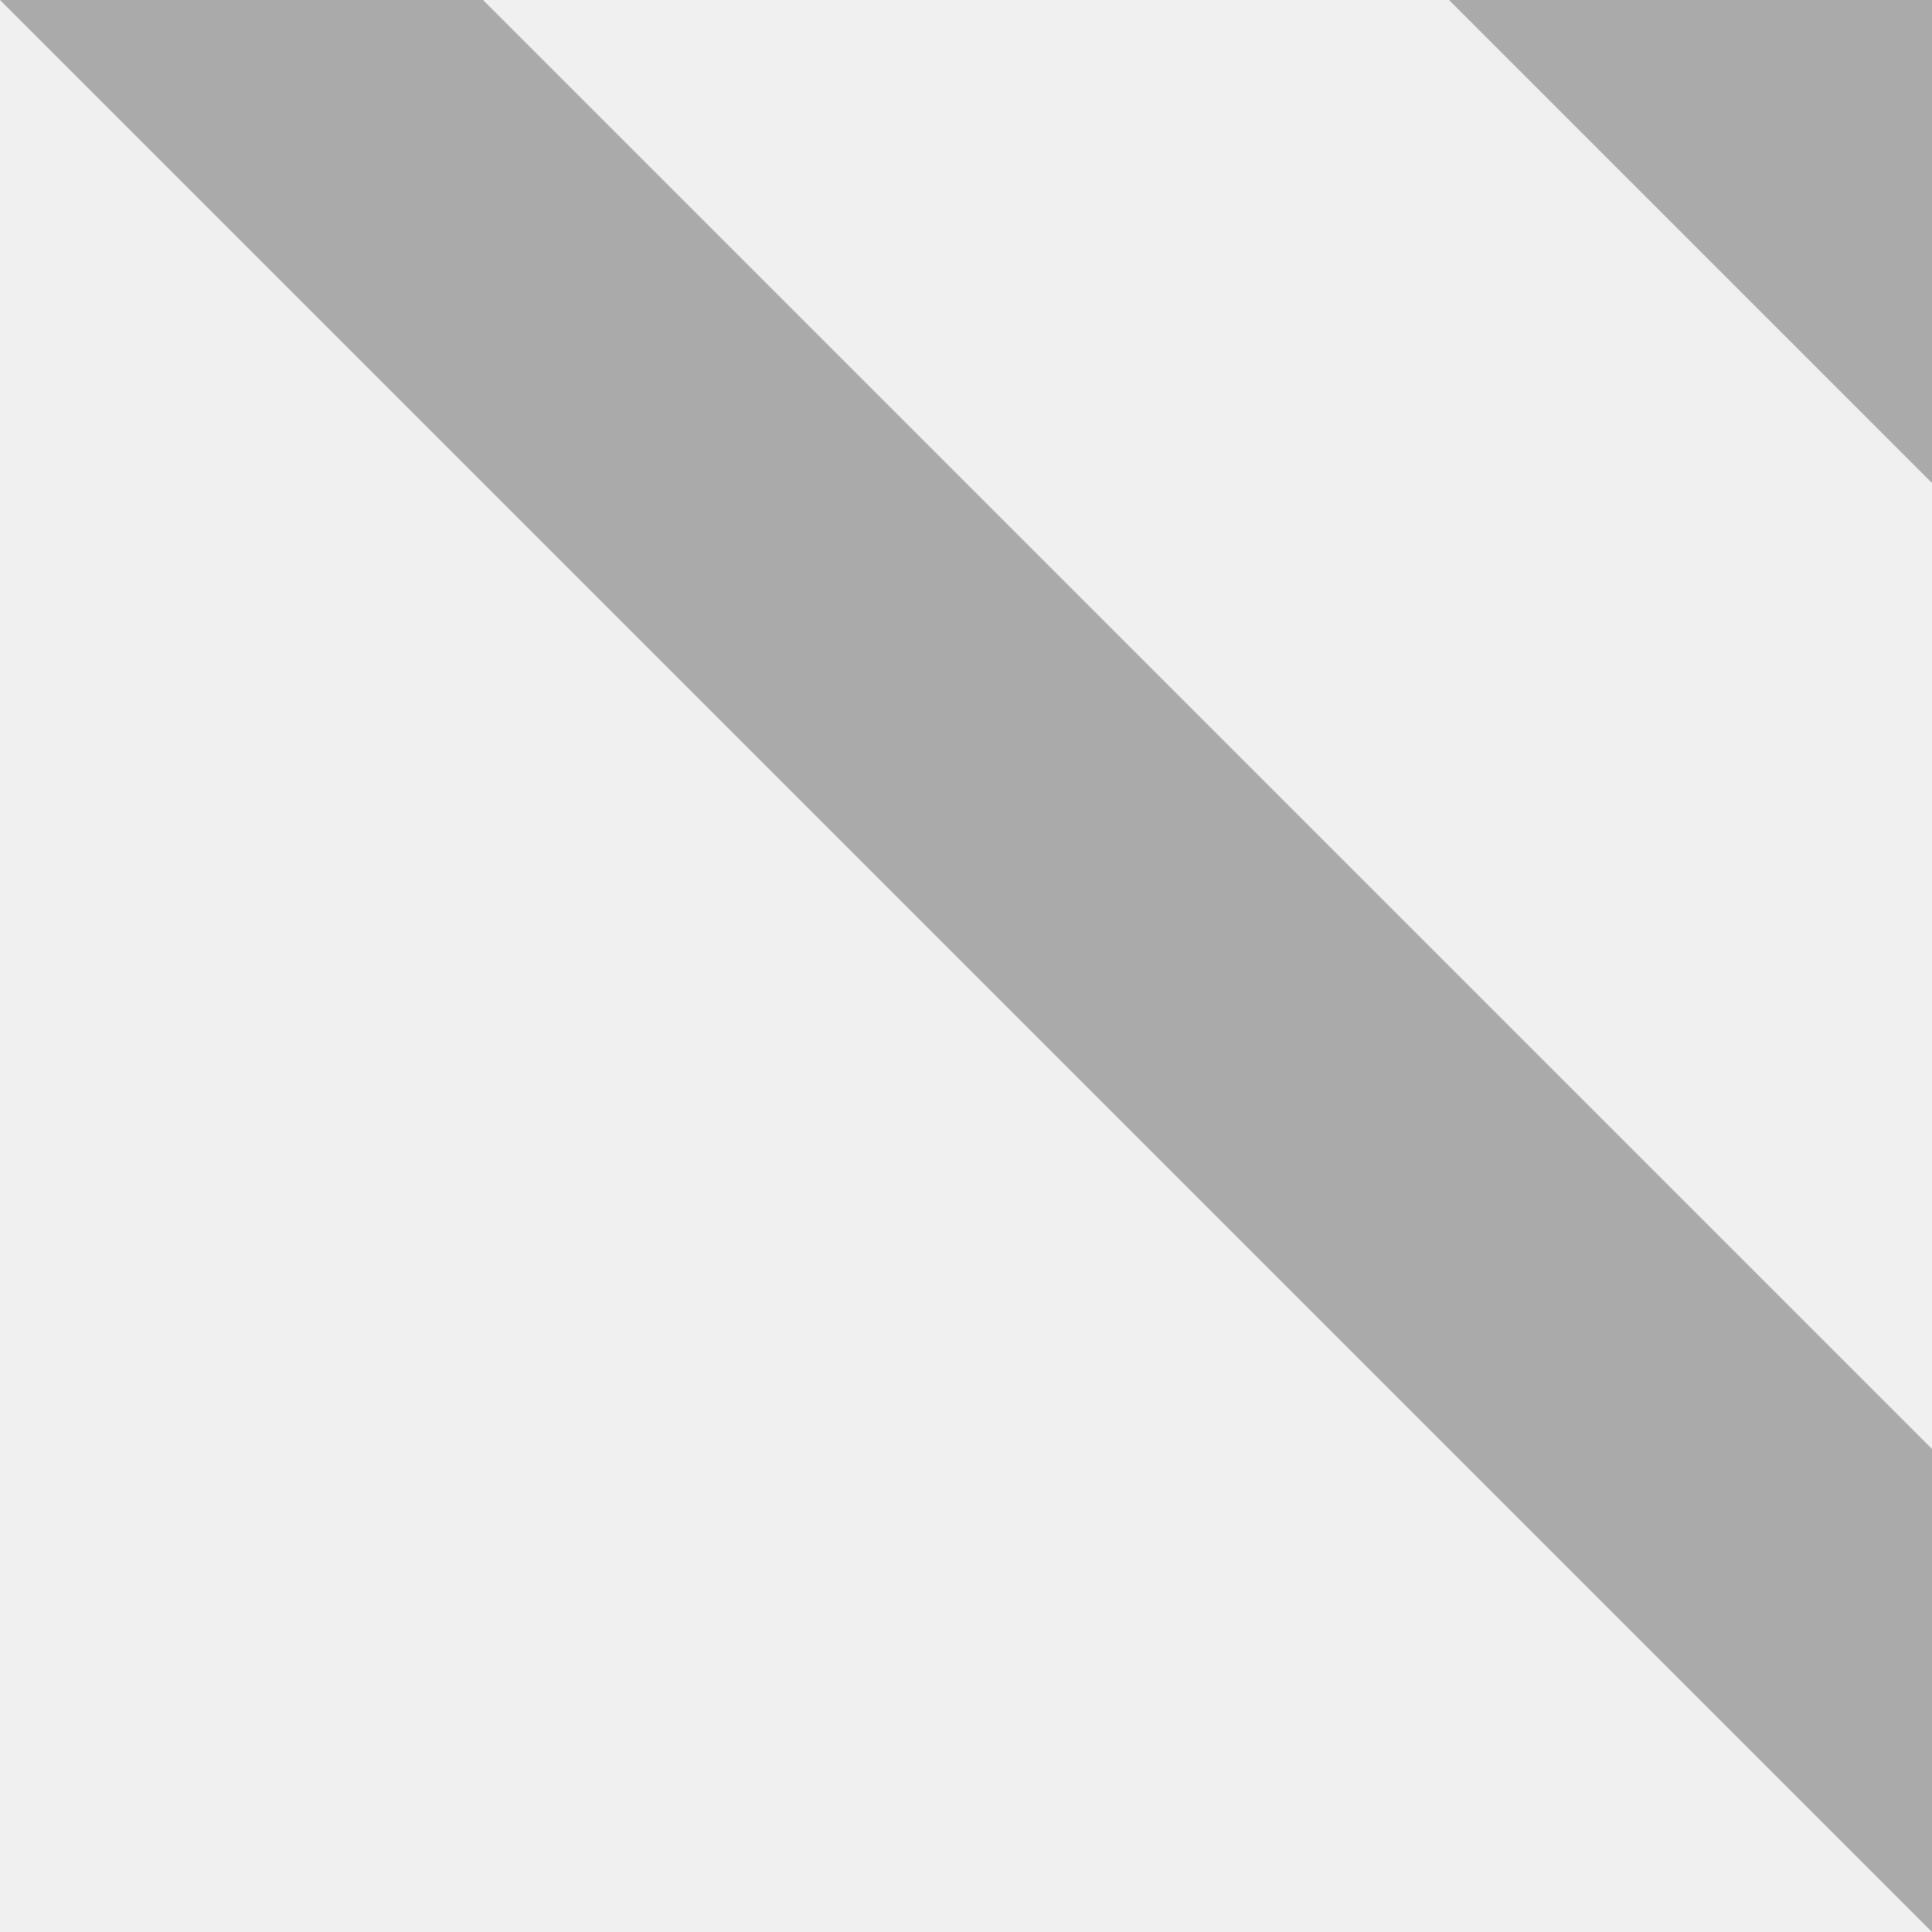
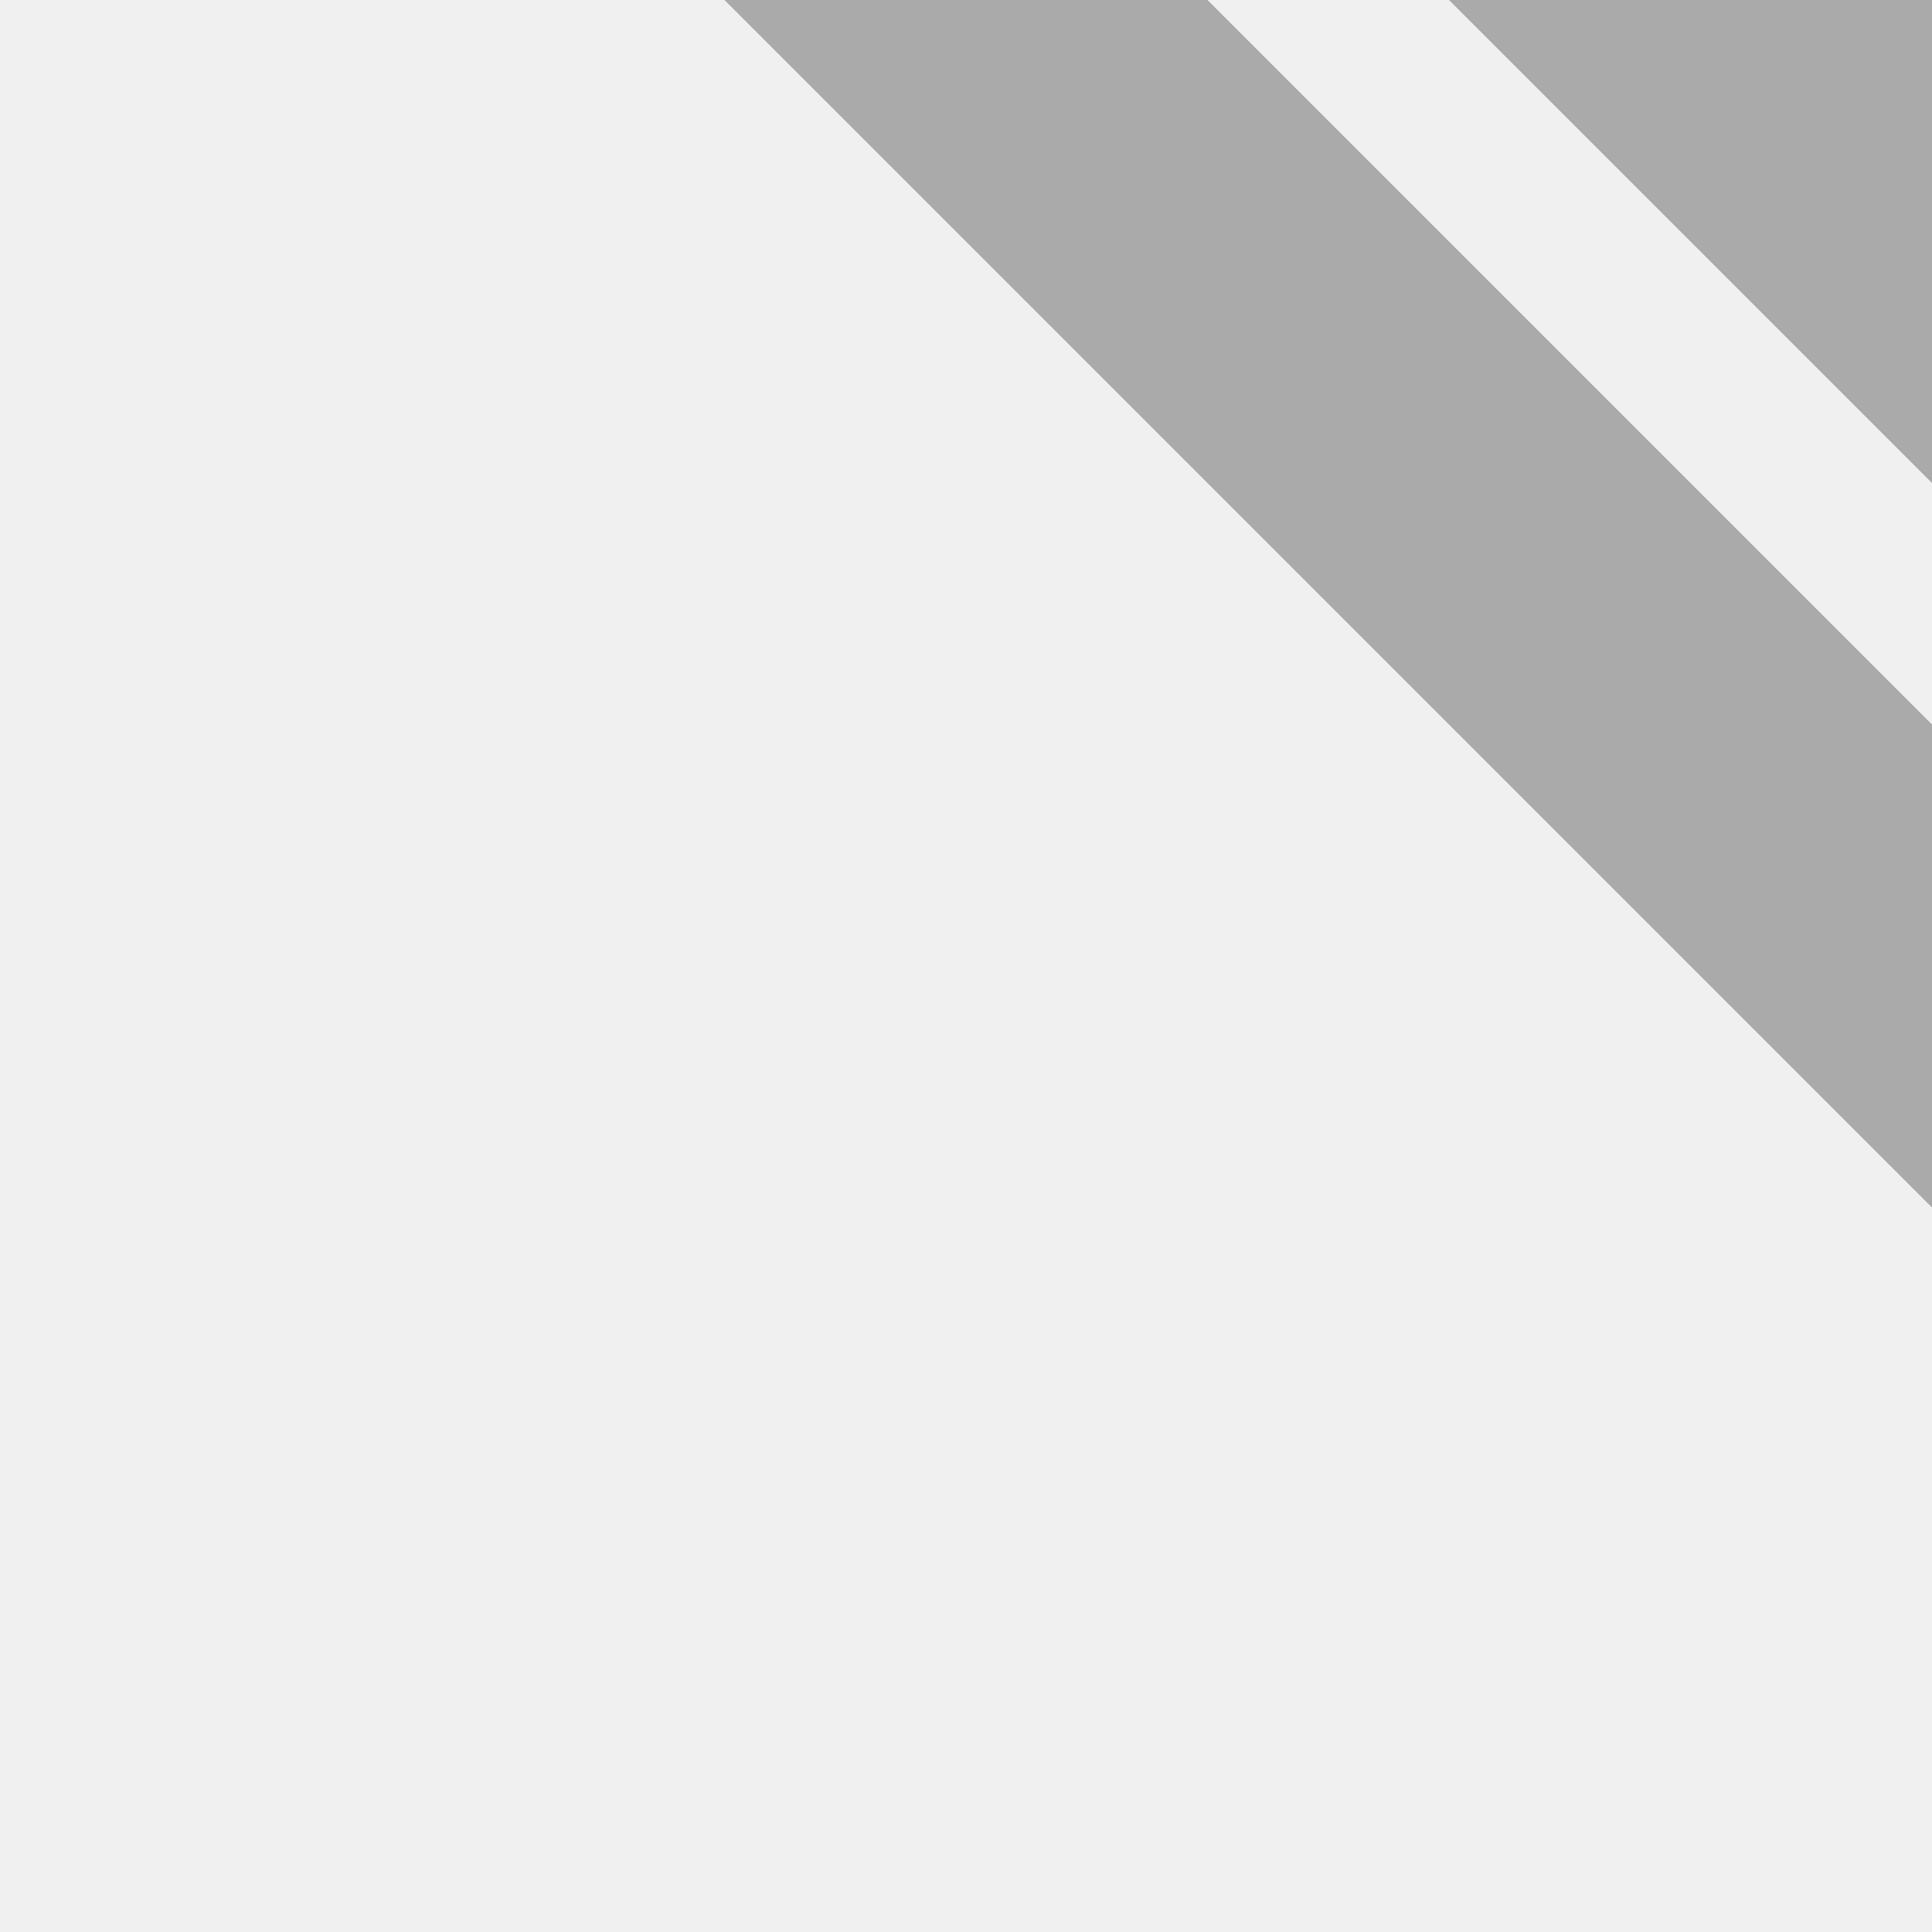
<svg xmlns="http://www.w3.org/2000/svg" version="1.1" id="layer1" x="0px" y="0px" viewBox="0 0 200 200" enable-background="new 0 0 200 200" xml:space="preserve">
  <g>
    <rect class="color1" fill="#FFFFFF" fill-opacity="0" width="200" height="200" />
-     <polygon class="color0" fill="#AAAAAA" points="50,0 0,0 200,200 200,150  " />
    <polygon class="color0" fill="#AAAAAA" points="200,0 150,0 200,50  " />
+     <polygon class="color0" fill="#AAAAAA" points="200,74.999 125.001,0 75,0 200,125  " />
  </g>
</svg>
